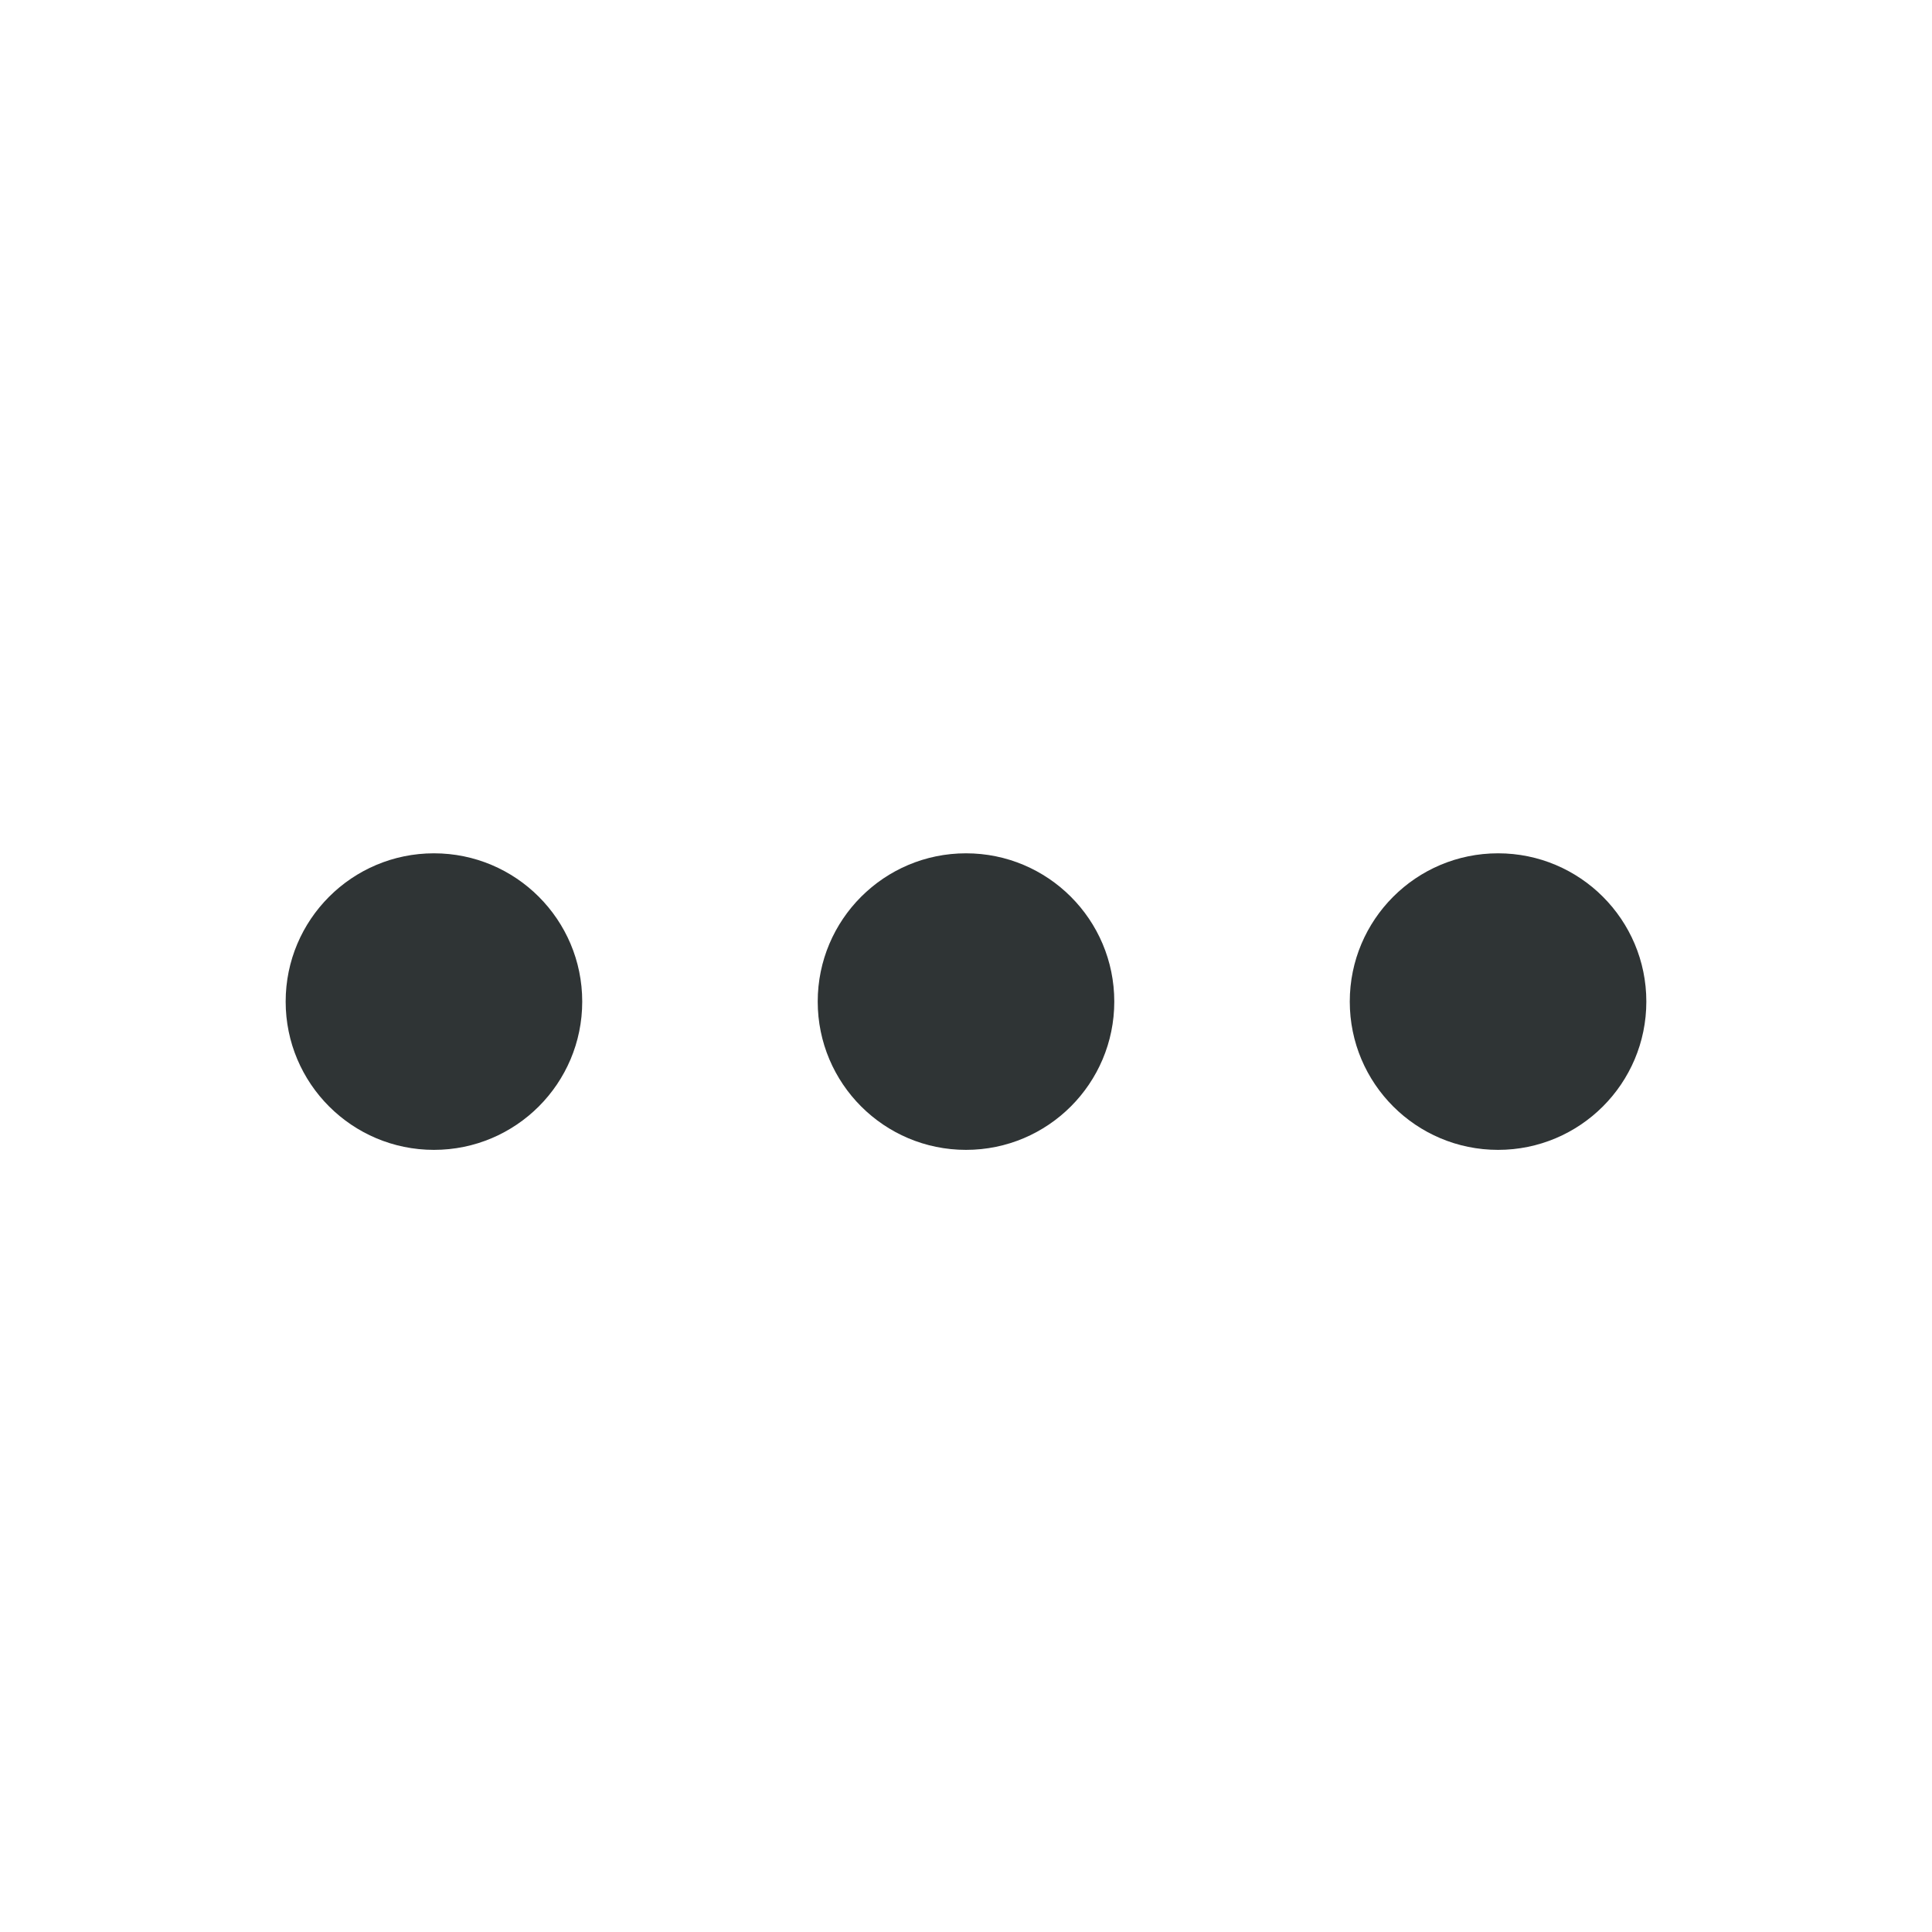
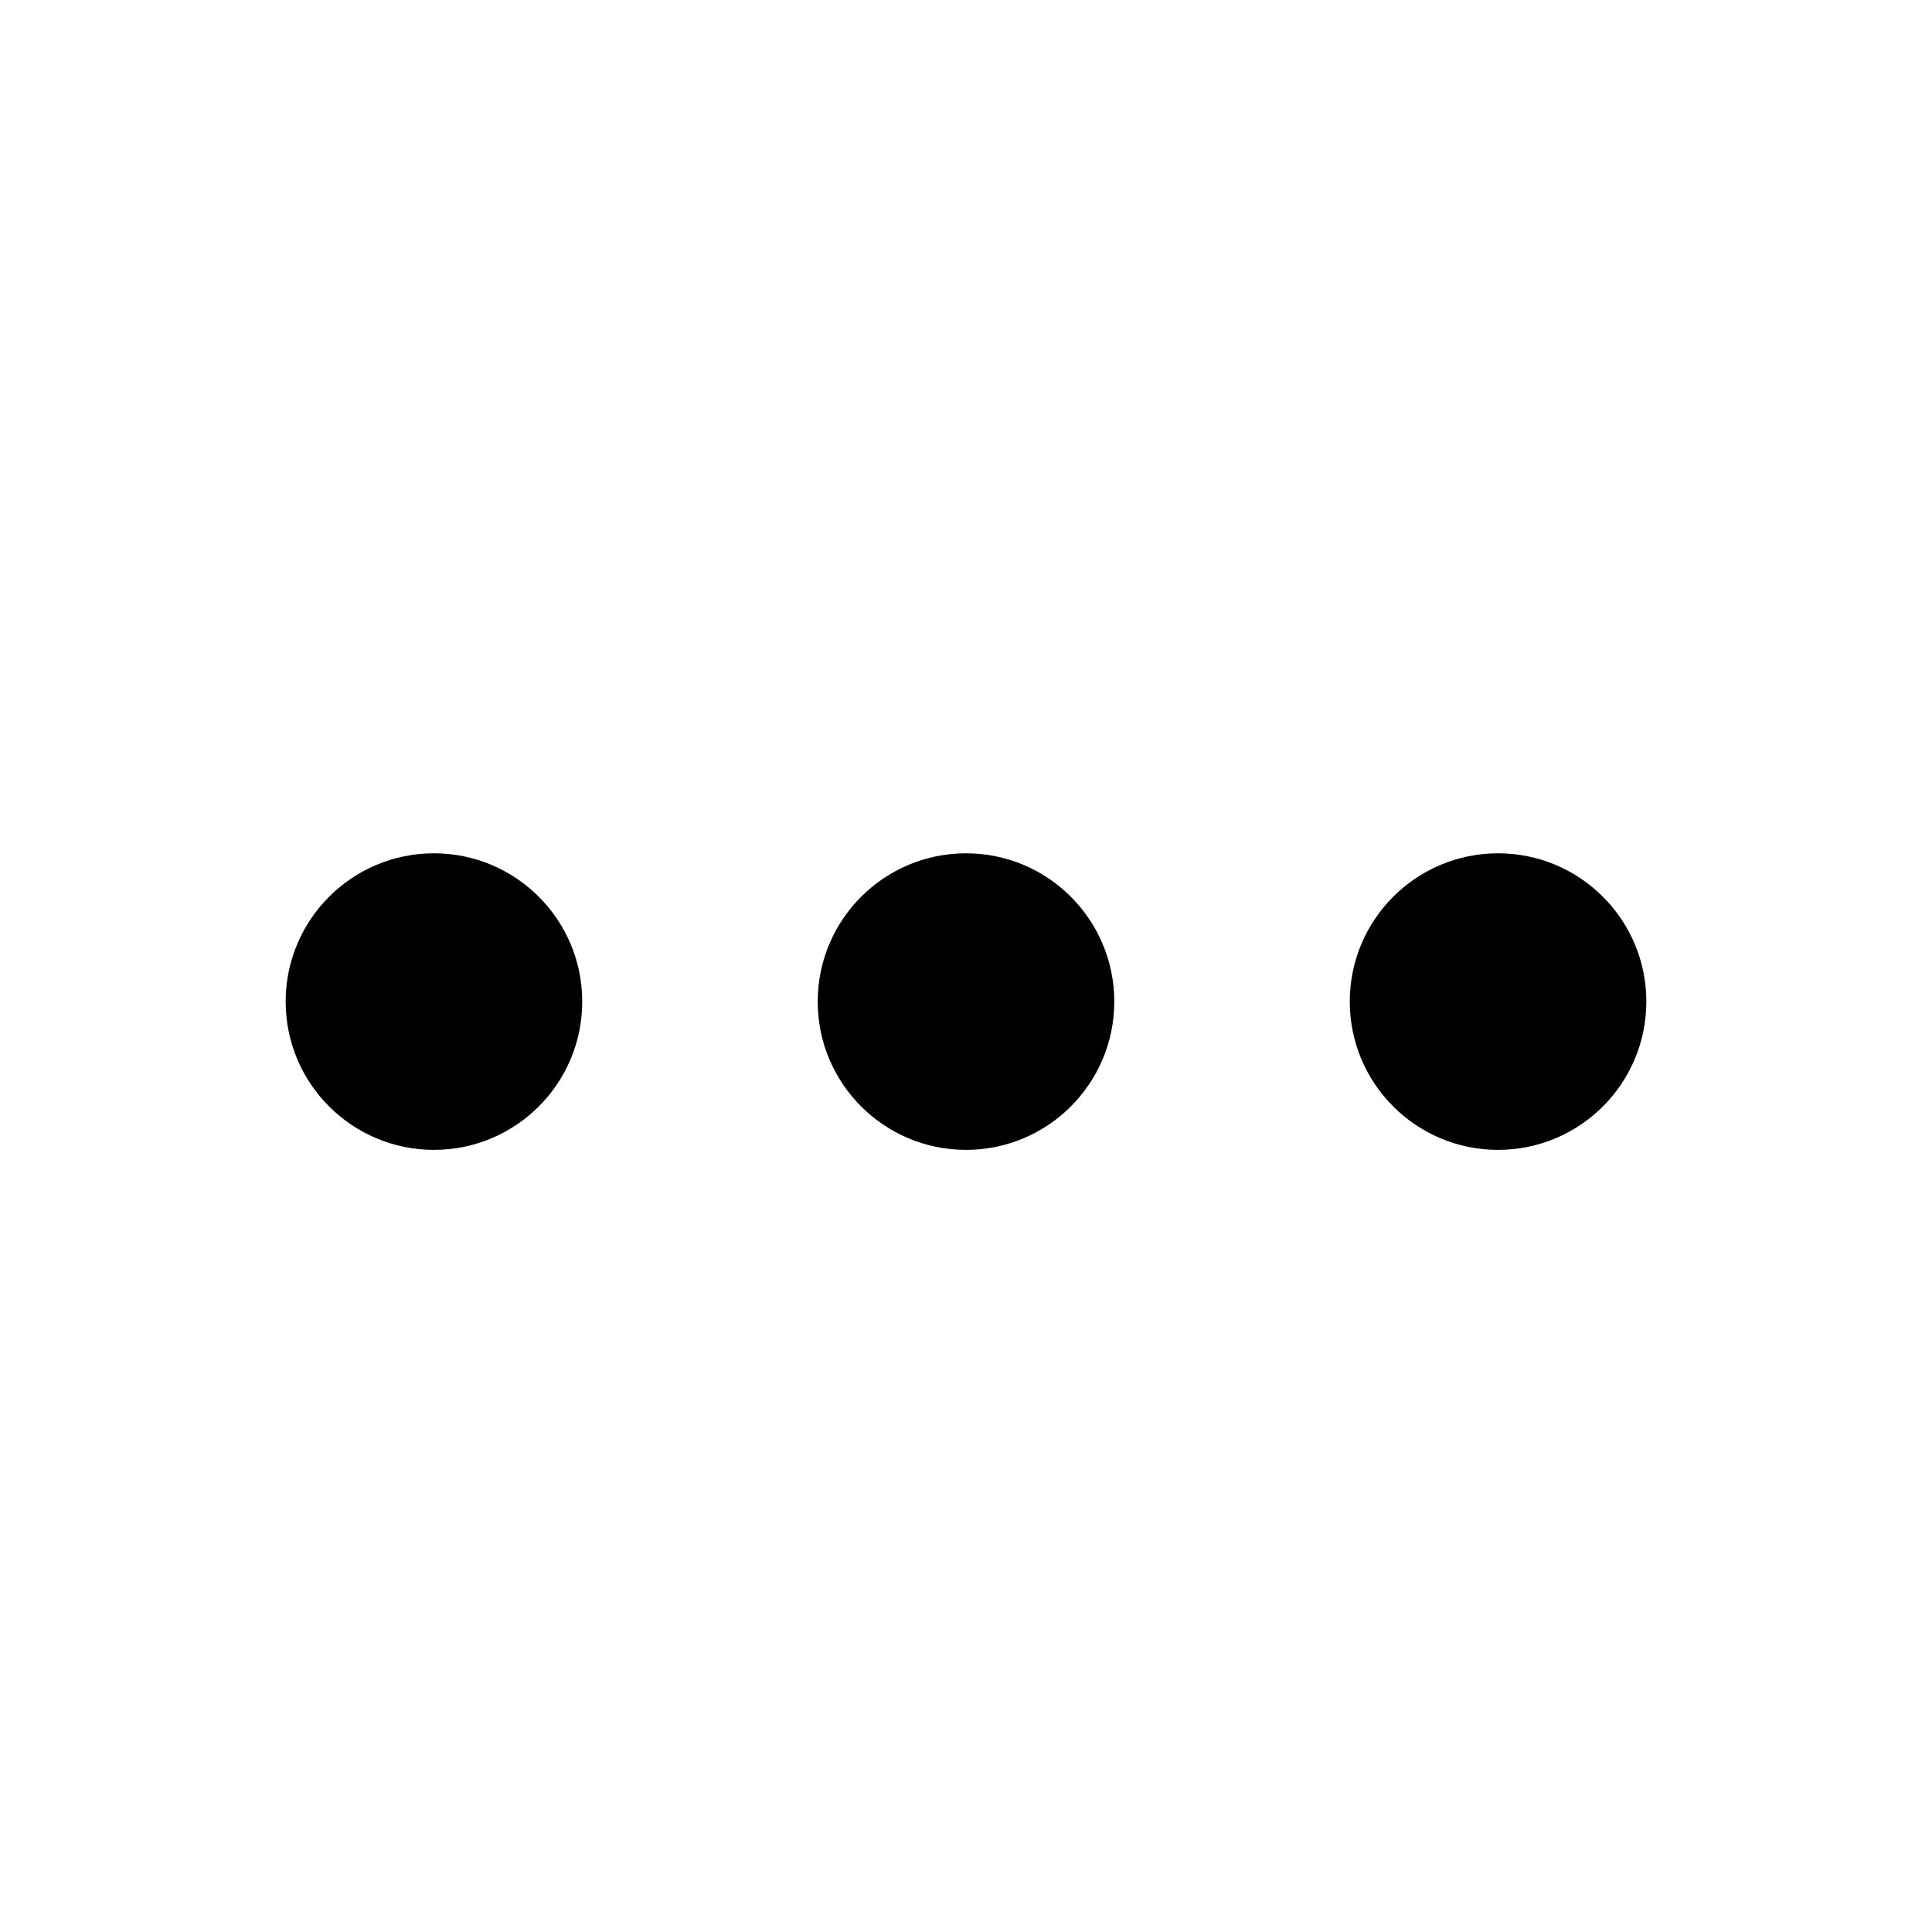
<svg xmlns="http://www.w3.org/2000/svg" height="128px" id="Layer_1" style="enable-background:new 0 0 128 128;" version="1.1" viewBox="0 24 128 128" width="128px" xml:space="preserve">
-   <circle cx="64" cy="90.358" r="9.824" style="fill:#2F3435;" />
-   <circle cx="99.25" cy="90.358" r="9.824" style="fill:#2F3435;" />
-   <circle cx="28.75" cy="90.358" r="9.824" style="fill:#2F3435;" />
+   <circle cx="64" cy="90.358" r="9.824" />
+   <circle cx="99.25" cy="90.358" r="9.824" />
+   <circle cx="28.75" cy="90.358" r="9.824" />
</svg>
